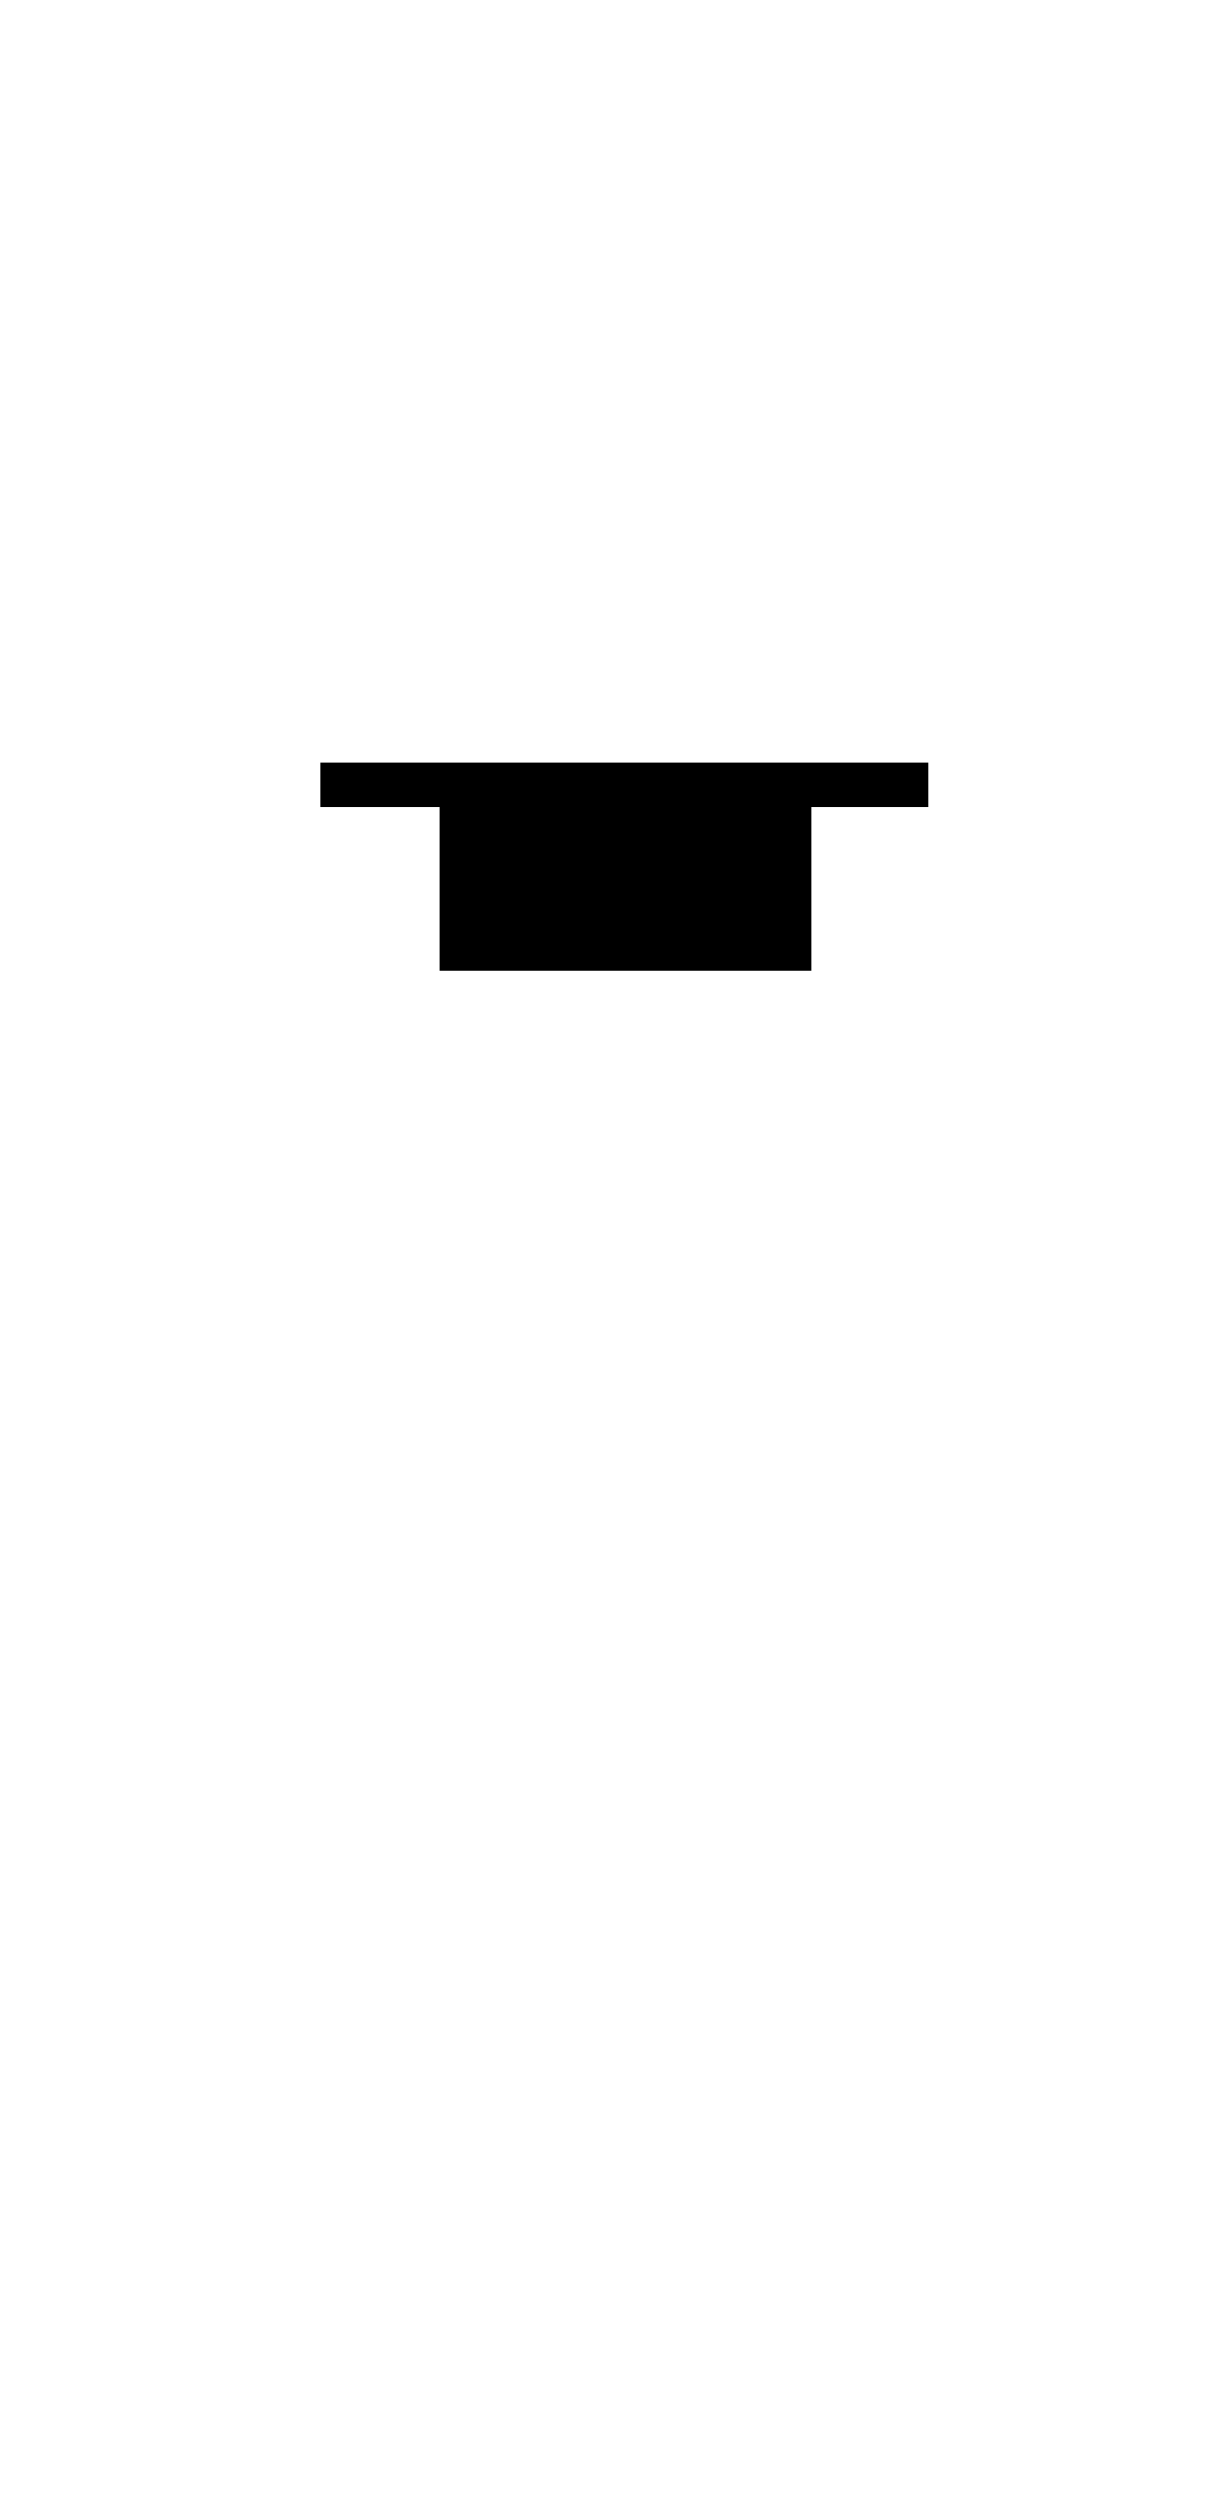
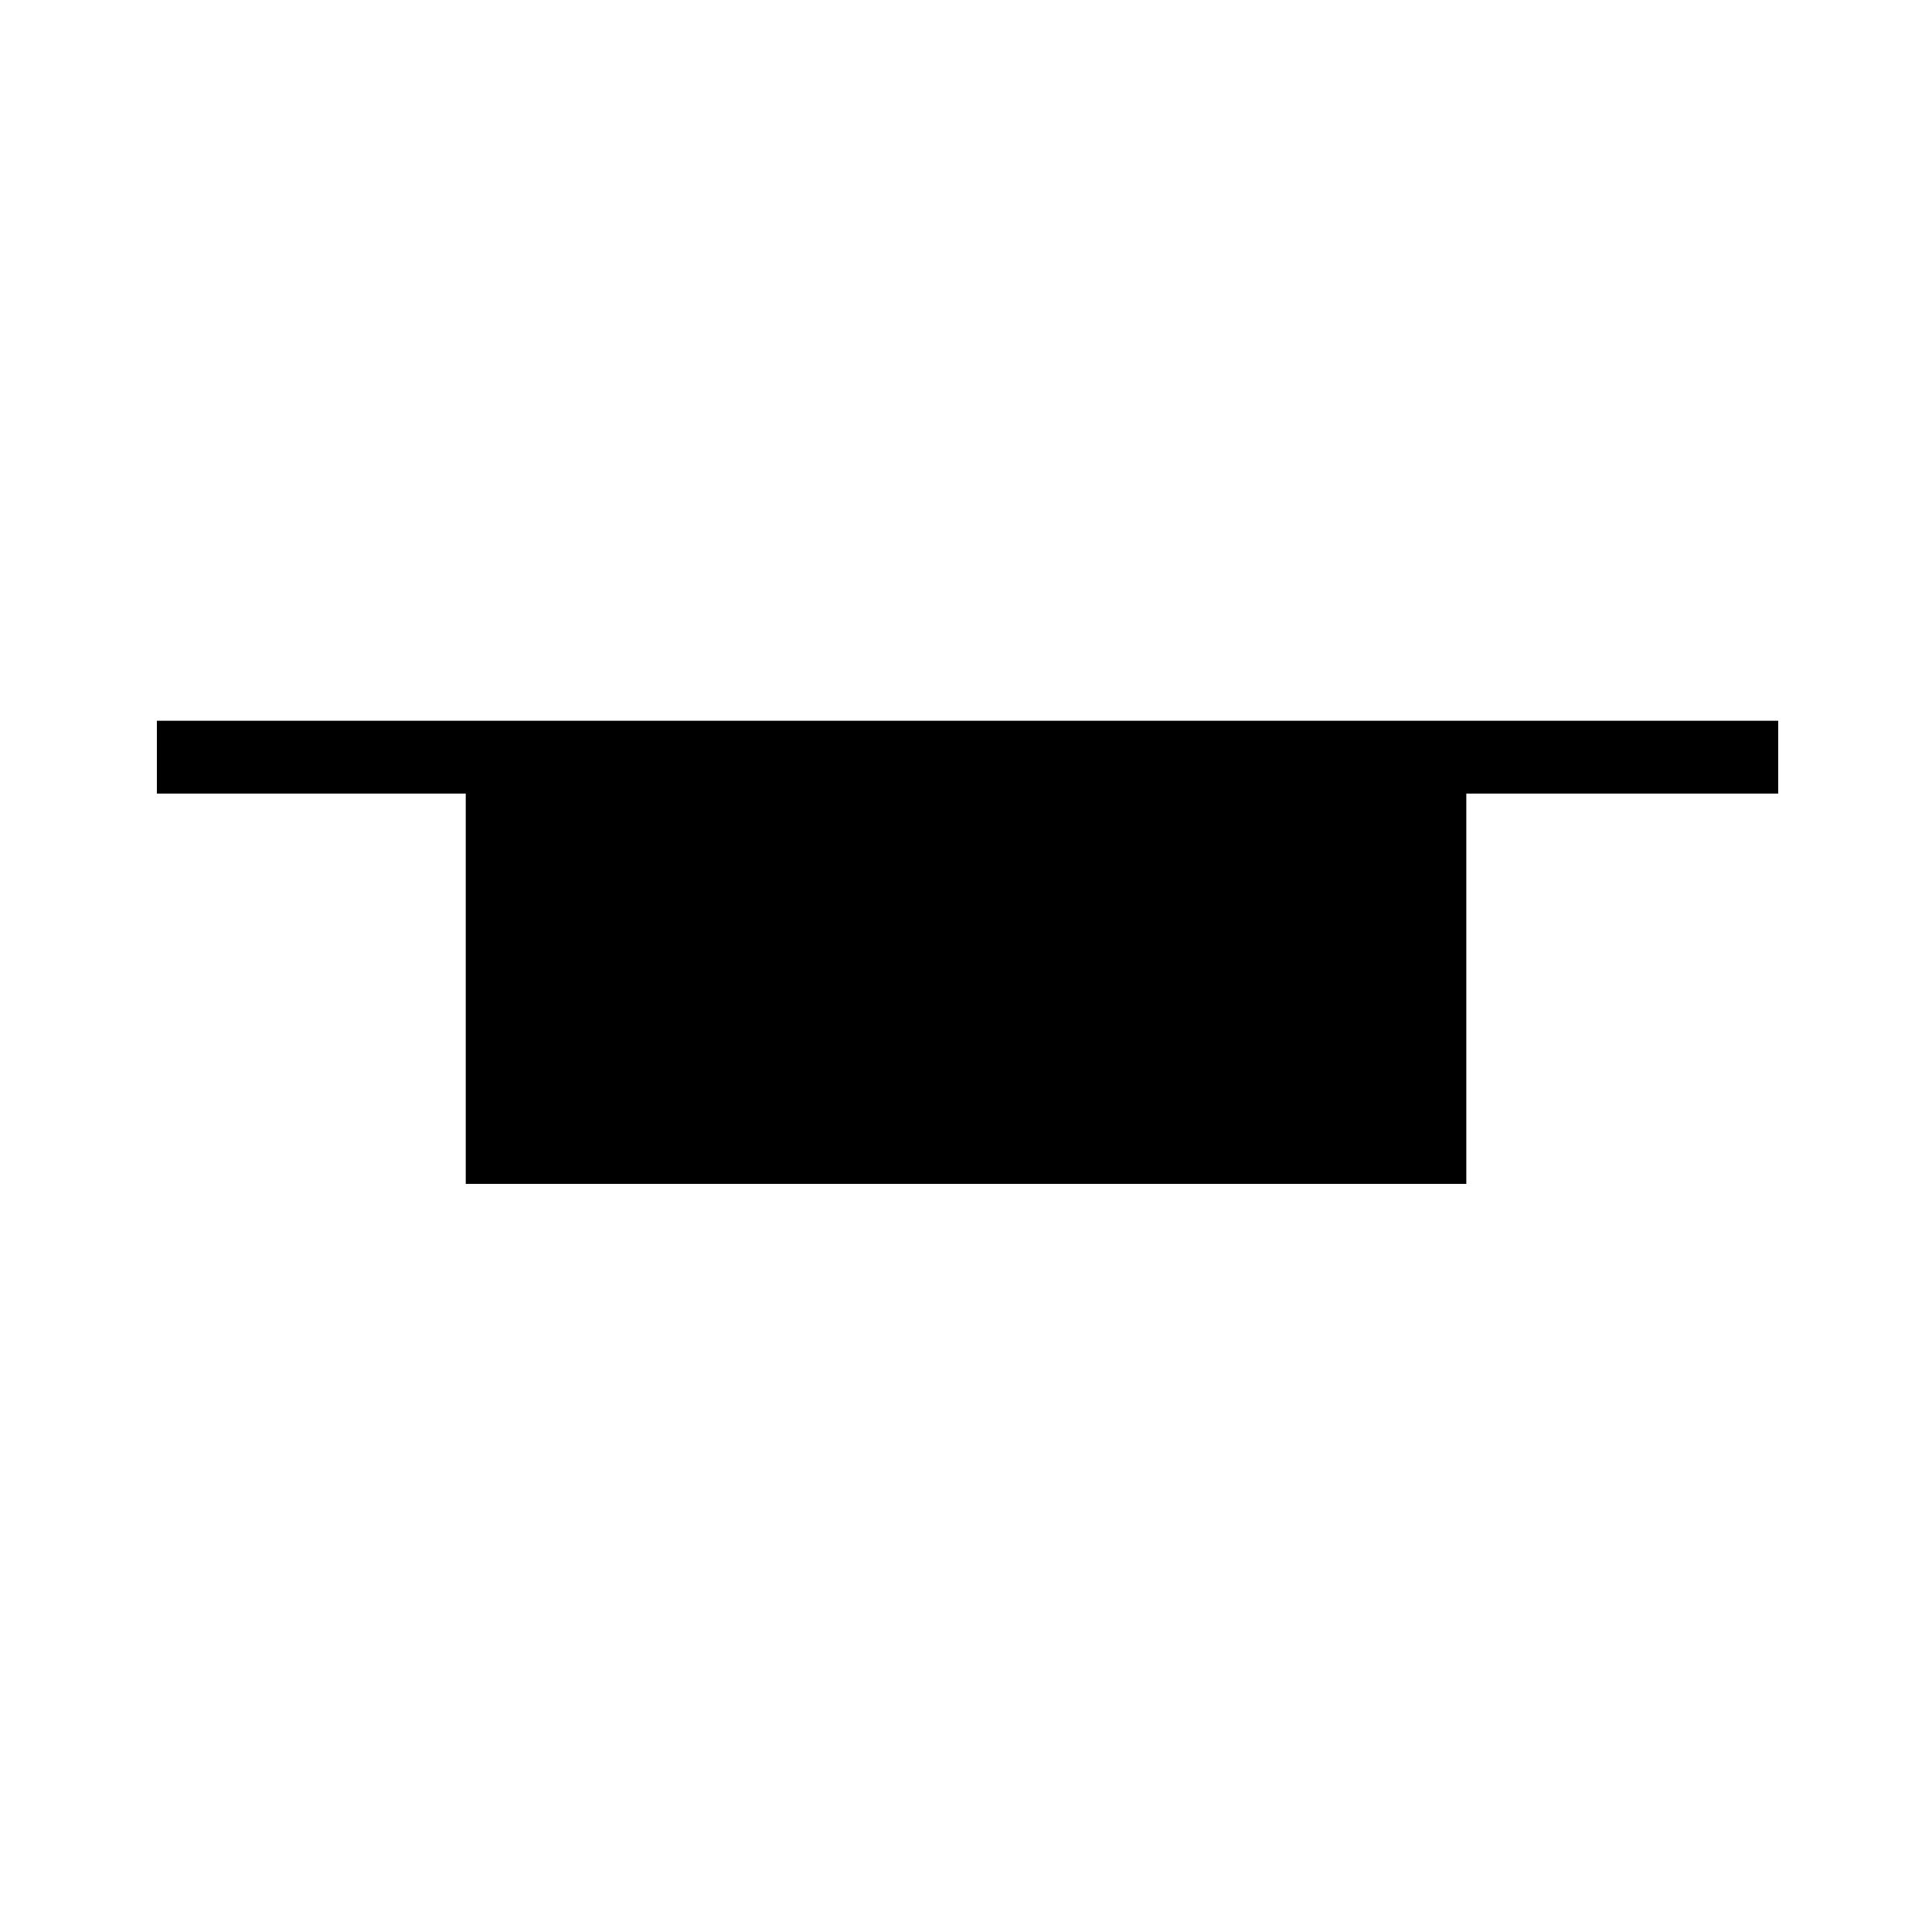
- <svg xmlns="http://www.w3.org/2000/svg" version="1.0" width="30" height="62" id="svg2211">
-   <defs id="defs2214" />
-   <g transform="matrix(1,0,0,-1,0,42.98763)" style="fill:#000000;fill-opacity:1" id="g2226">
-     <rect width="9.22" height="5.103" x="10.902" y="18.913" style="fill:#000000;fill-opacity:1;stroke:none;stroke-width:50;stroke-miterlimit:4;stroke-dasharray:none;stroke-opacity:1" id="rect2222" />
-     <rect width="15.077" height="1.102" x="7.945" y="22.973" style="fill:#000000;fill-opacity:1;stroke:none;stroke-width:50;stroke-miterlimit:4;stroke-dasharray:none;stroke-opacity:1" id="rect2224" />
-   </g>
+ <svg xmlns="http://www.w3.org/2000/svg" width="500" height="500" viewBox="0 0 500 500">
+   <defs>
+     <style>
+       .cls-1 {
+         fill-rule: evenodd;
+       }
+     </style>
+   </defs>
+   <path id="_" data-name="" class="cls-1" d="M460.2,186.53H40.6v18.847H460.2V186.53Z" />
+   <path id="_2" data-name="" class="cls-1" d="M379.481,195.637H120.536V306.391H379.481V195.637Z" />
</svg>
